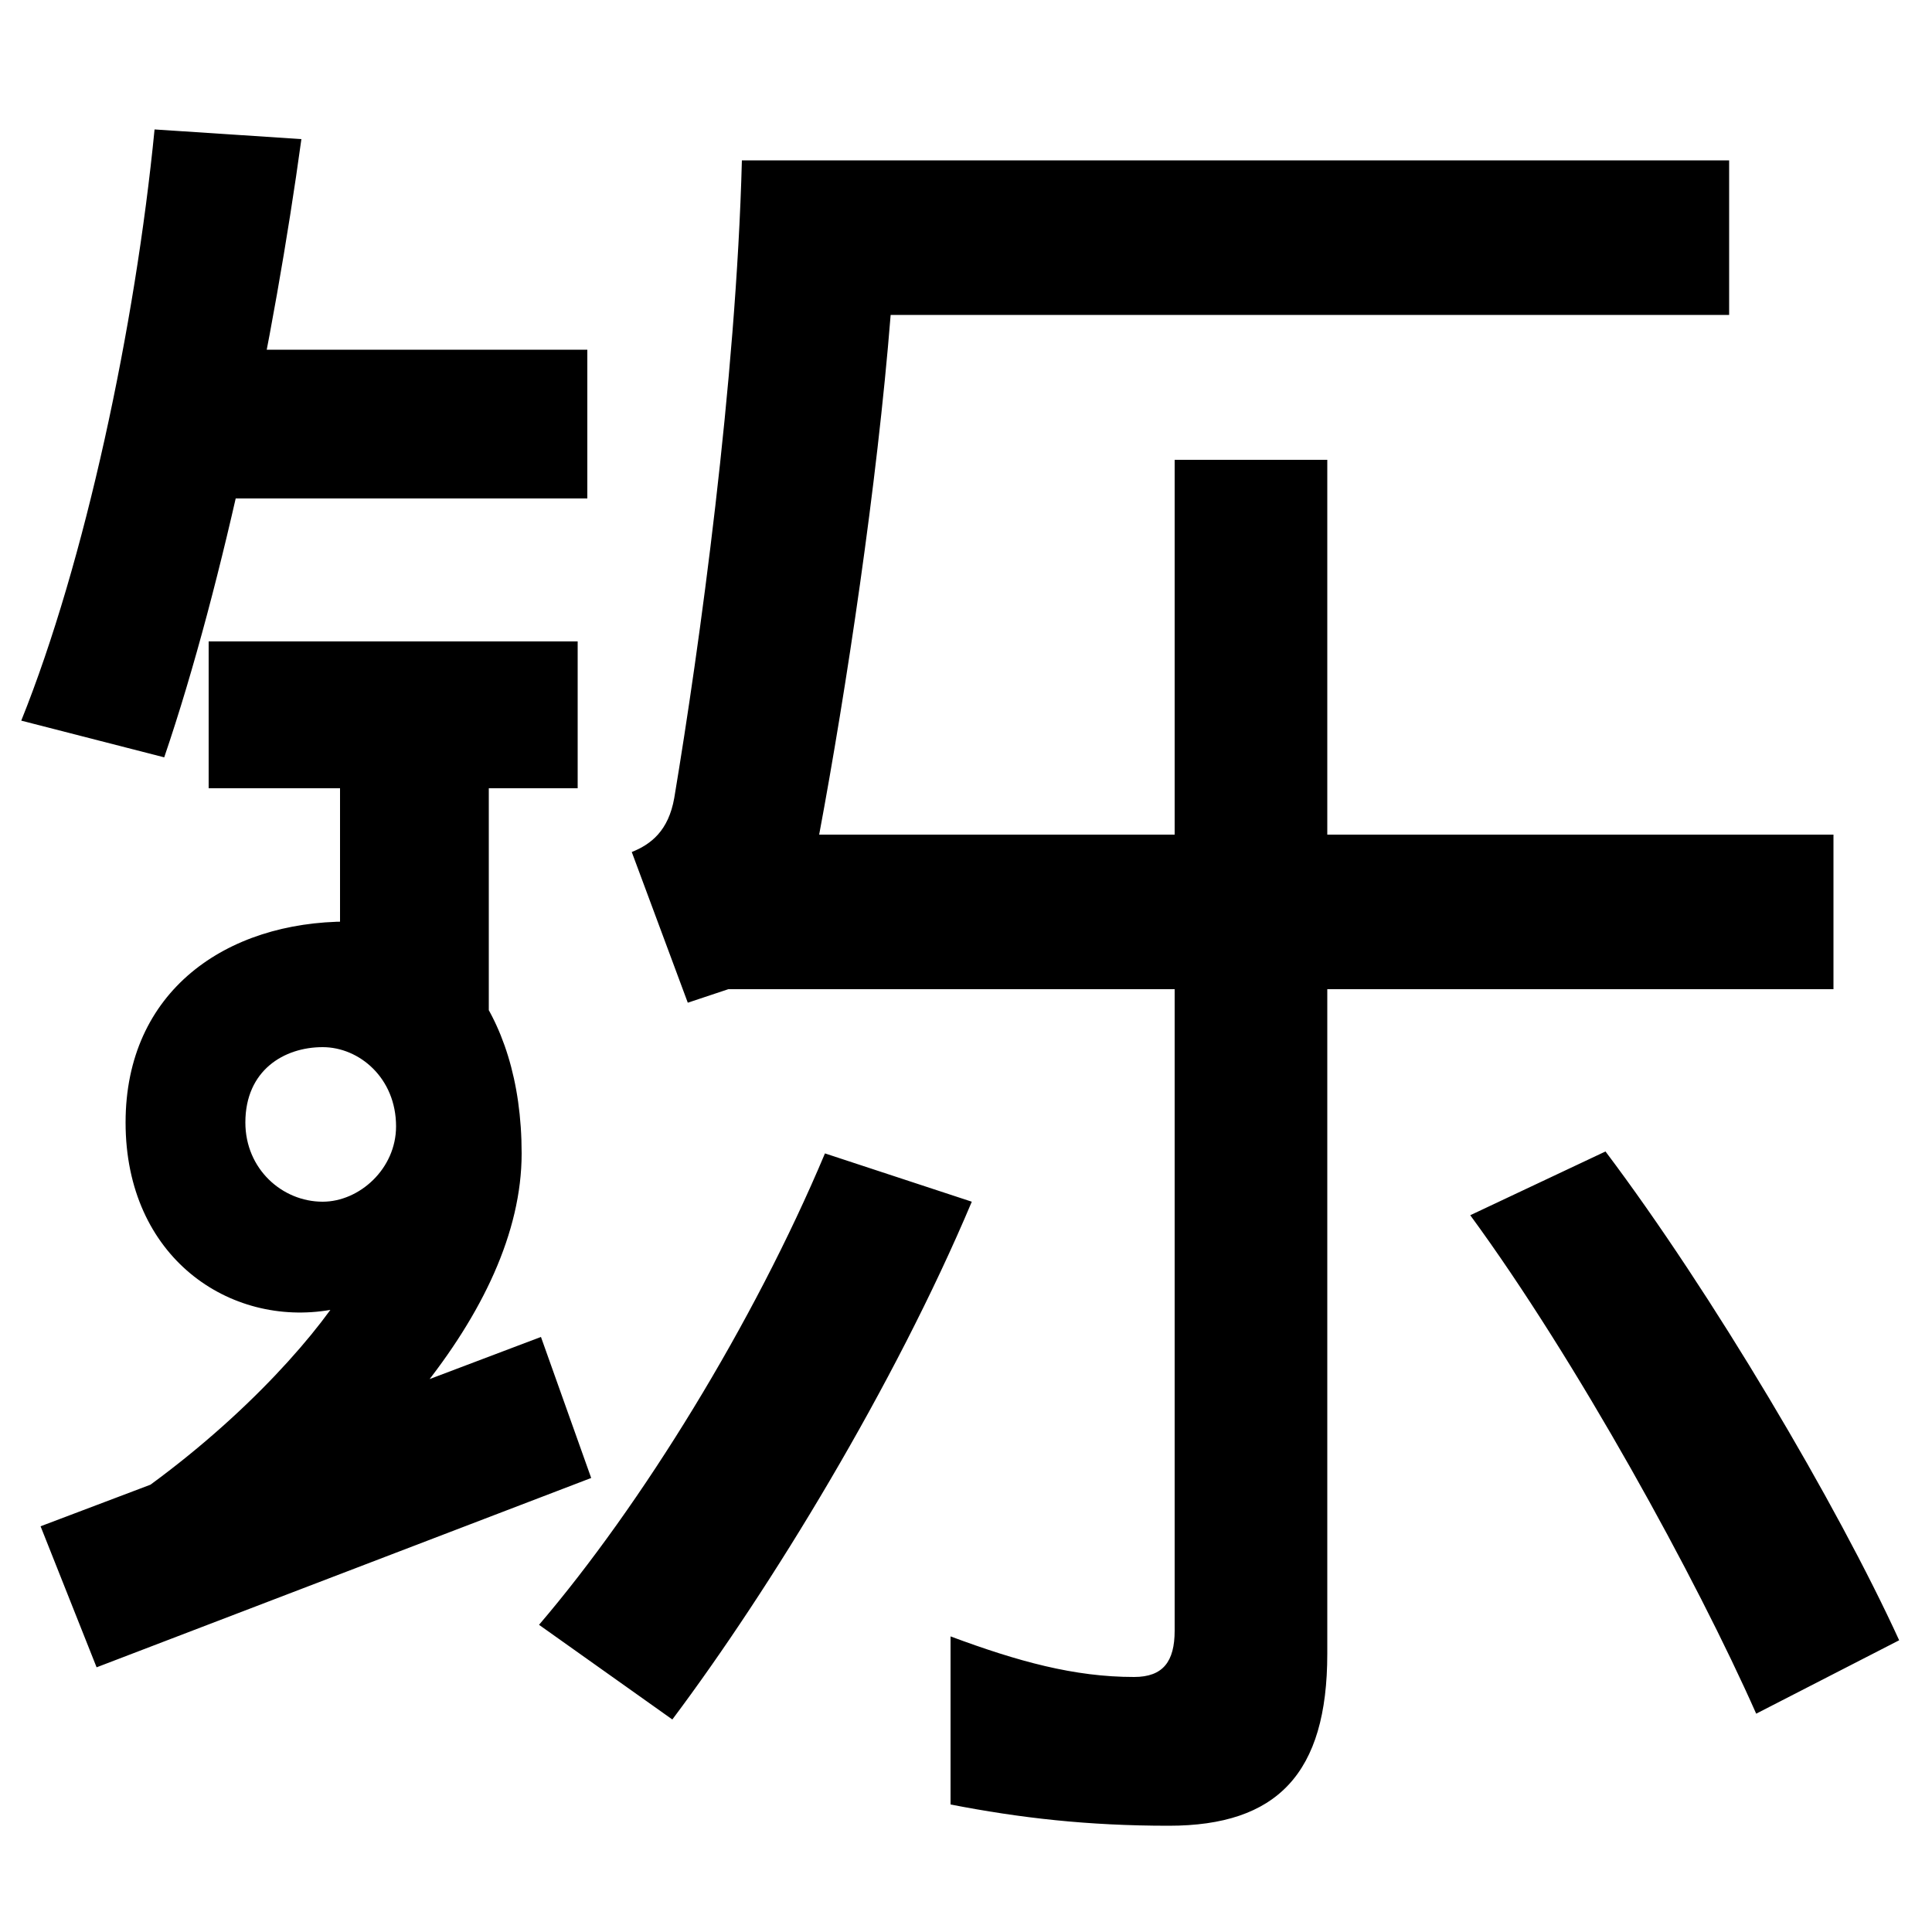
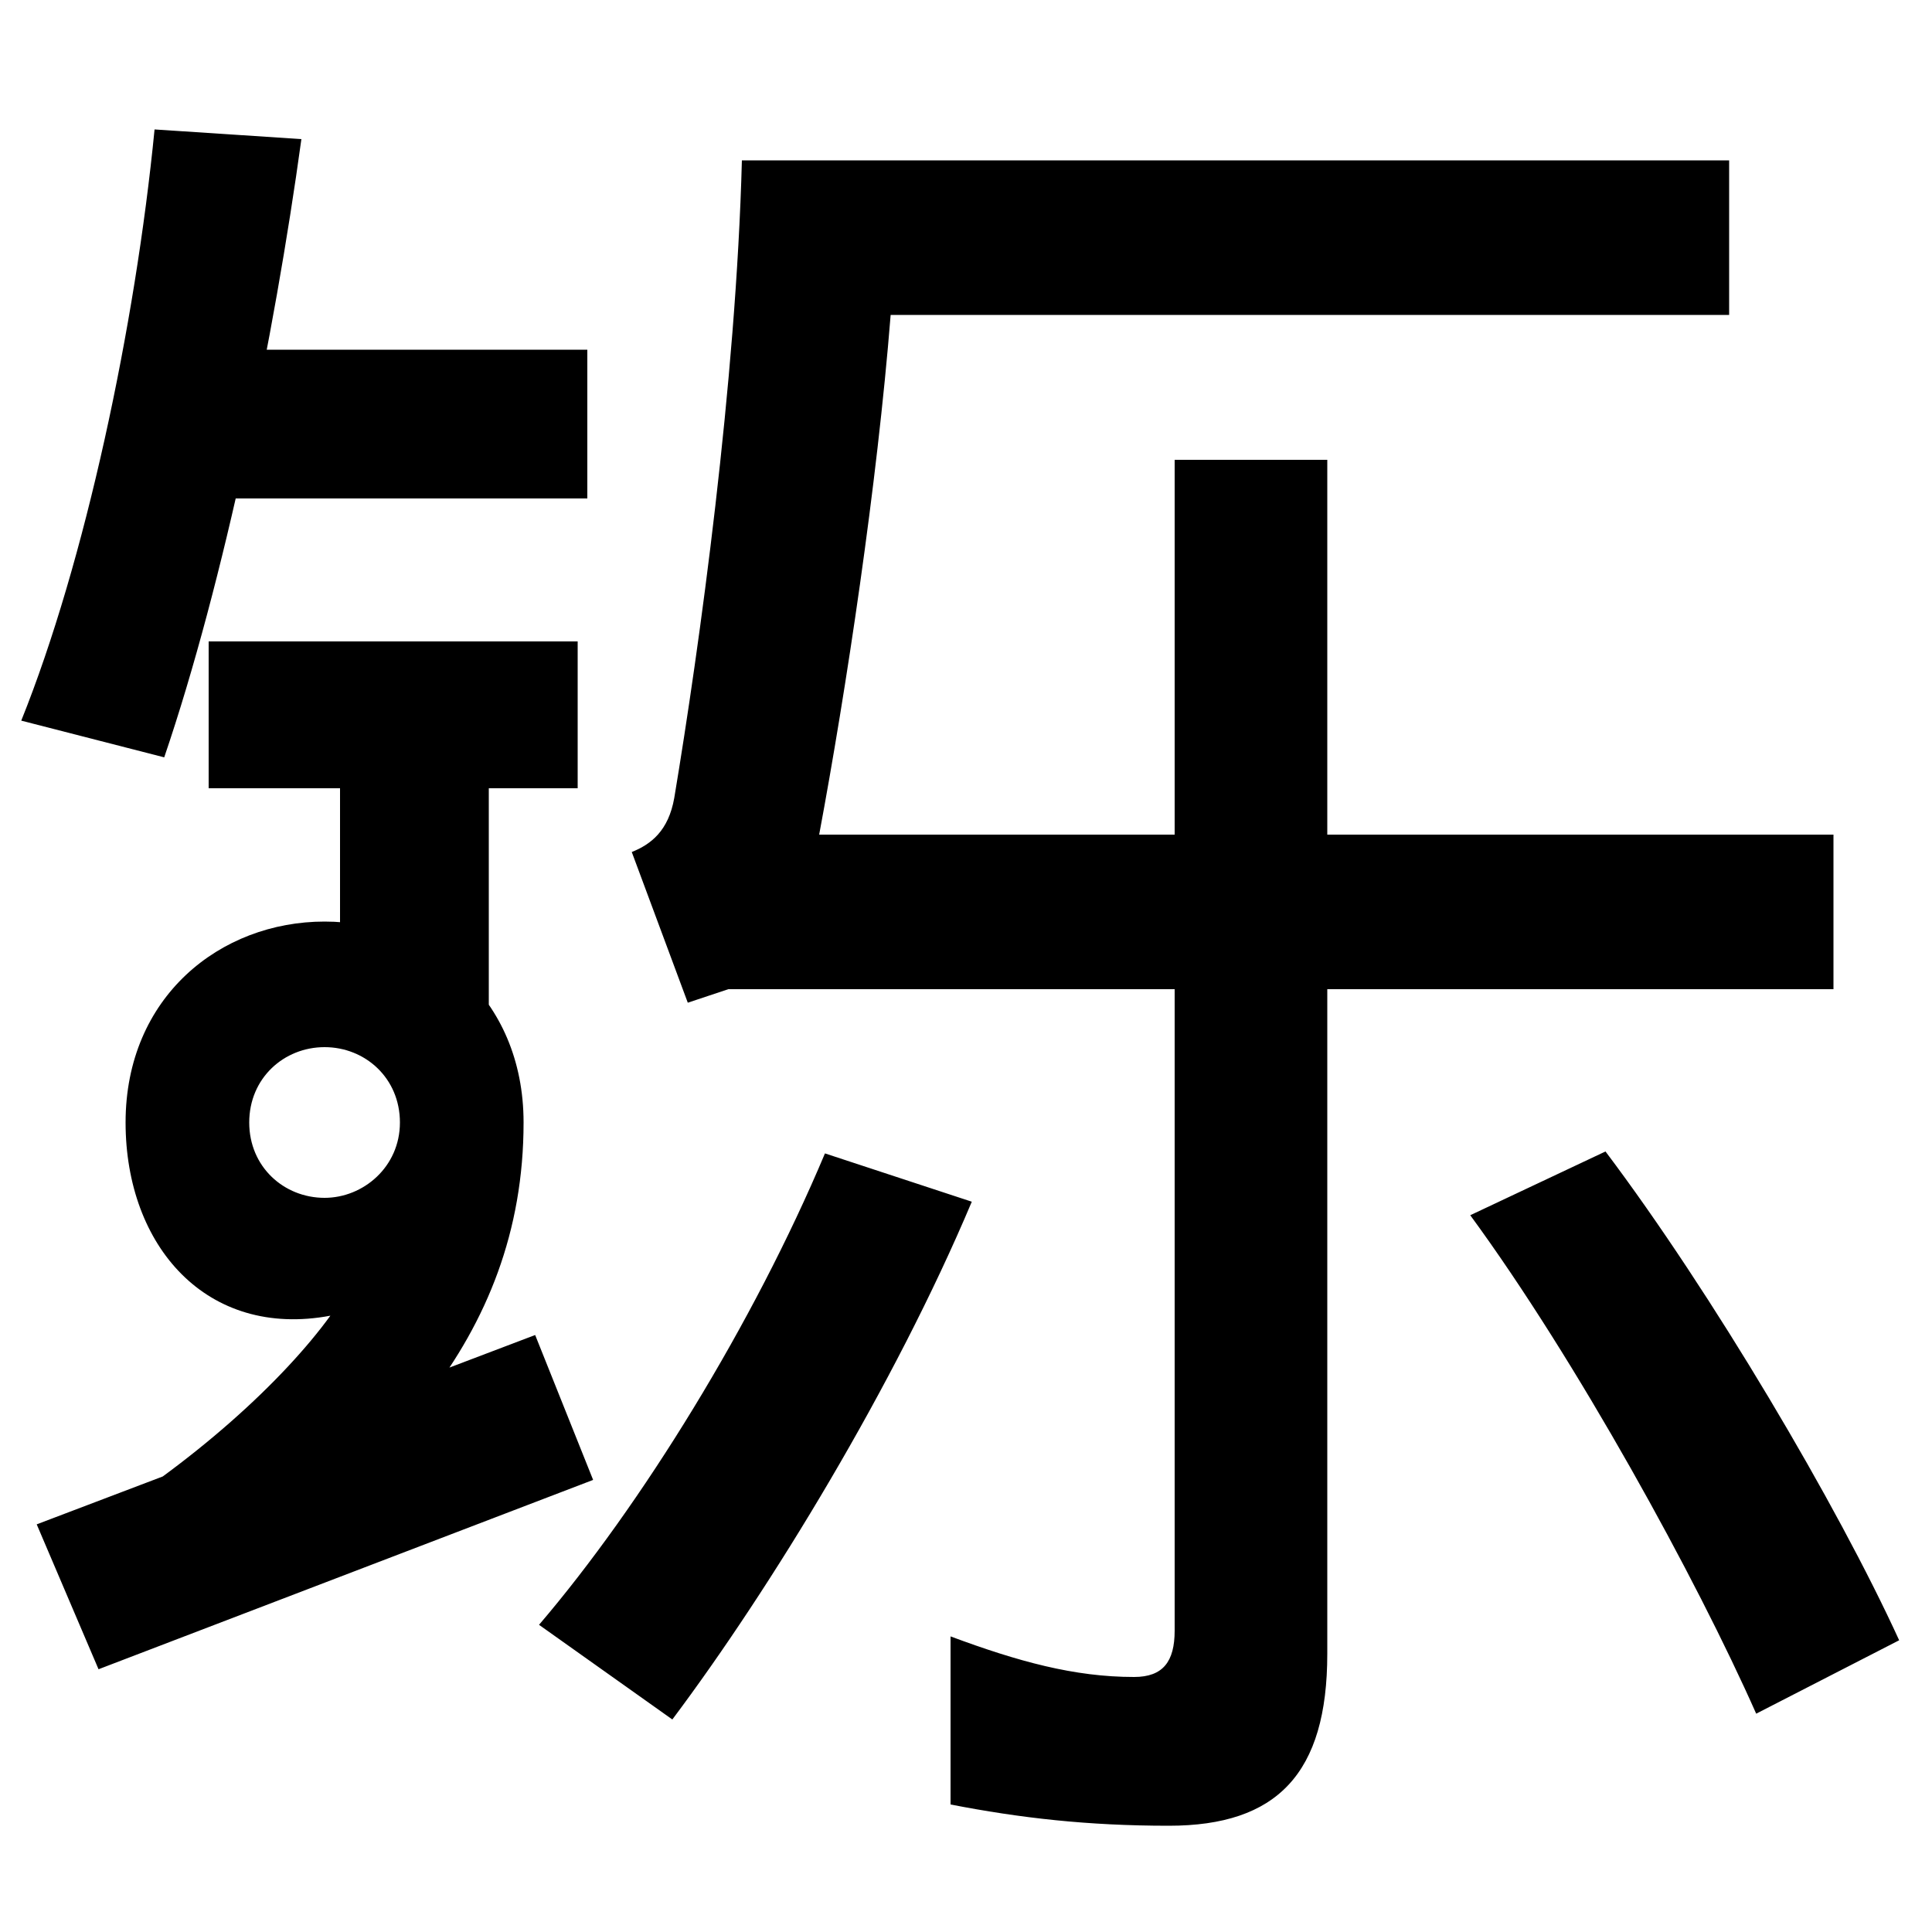
<svg xmlns="http://www.w3.org/2000/svg" width="1000" height="1000">
-   <path d="M11 507 85 488C116 579 142 706 156 808L80 813C70 711 44 589 11 507ZM77 622H304V699H77ZM41 87 96 52C188 114 270 201 270 283C270 358 230 403 180 403C117 403 65 367 65 299C65 229 119 193 171 202C147 169 101 123 41 87ZM167 258C146 258 127 275 127 299C127 326 147 338 167 338C186 338 205 322 205 297C205 275 186 258 167 258ZM253 321V522H176V376ZM108 548V472H299V548ZM21 90 50 17 306 115 280 188ZM327 439 356 361 377 368H949V448H424C438 523 454 629 461 717H895V797H384C381 682 362 545 349 467C346 450 337 443 327 439ZM279 39 348 -10C399 58 463 163 503 258L427 283C390 195 332 101 279 39ZM605 -65C661 -65 687 -38 687 24V642H608V36C608 20 602 12 587 12C556 12 527 20 492 33V-54C528 -61 563 -65 605 -65ZM909 -7 983 31C951 101 886 211 831 284L761 251C816 176 878 63 909 -7Z" transform="translate(0, 880) scale(1,-1)" />
+   <path d="M11 507 85 488C116 579 142 706 156 808L80 813C70 711 44 589 11 507ZM77 622H304V699H77ZM41 87 102 52C195 114 271 186 271 299C271 364 222 403 168 403C114 403 65 364 65 299C65 235 107 187 171 199C147 166 101 123 41 87ZM168 260C147 260 129 276 129 299C129 322 147 338 168 338C189 338 207 322 207 299C207 276 188 260 168 260ZM253 321V522H176V376ZM108 548V472H299V548ZM19 91 51 16 307 114 277 189ZM327 439 356 361 377 368H949V448H424C438 523 454 629 461 717H895V797H384C381 682 362 545 349 467C346 450 337 443 327 439ZM279 39 348 -10C399 58 463 163 503 258L427 283C390 195 332 101 279 39ZM605 -65C661 -65 687 -38 687 24V642H608V36C608 20 602 12 587 12C556 12 527 20 492 33V-54C528 -61 563 -65 605 -65ZM909 -7 983 31C951 101 886 211 831 284L761 251C816 176 878 63 909 -7Z" transform="translate(0, 880) scale(1,-1)" />
</svg>
